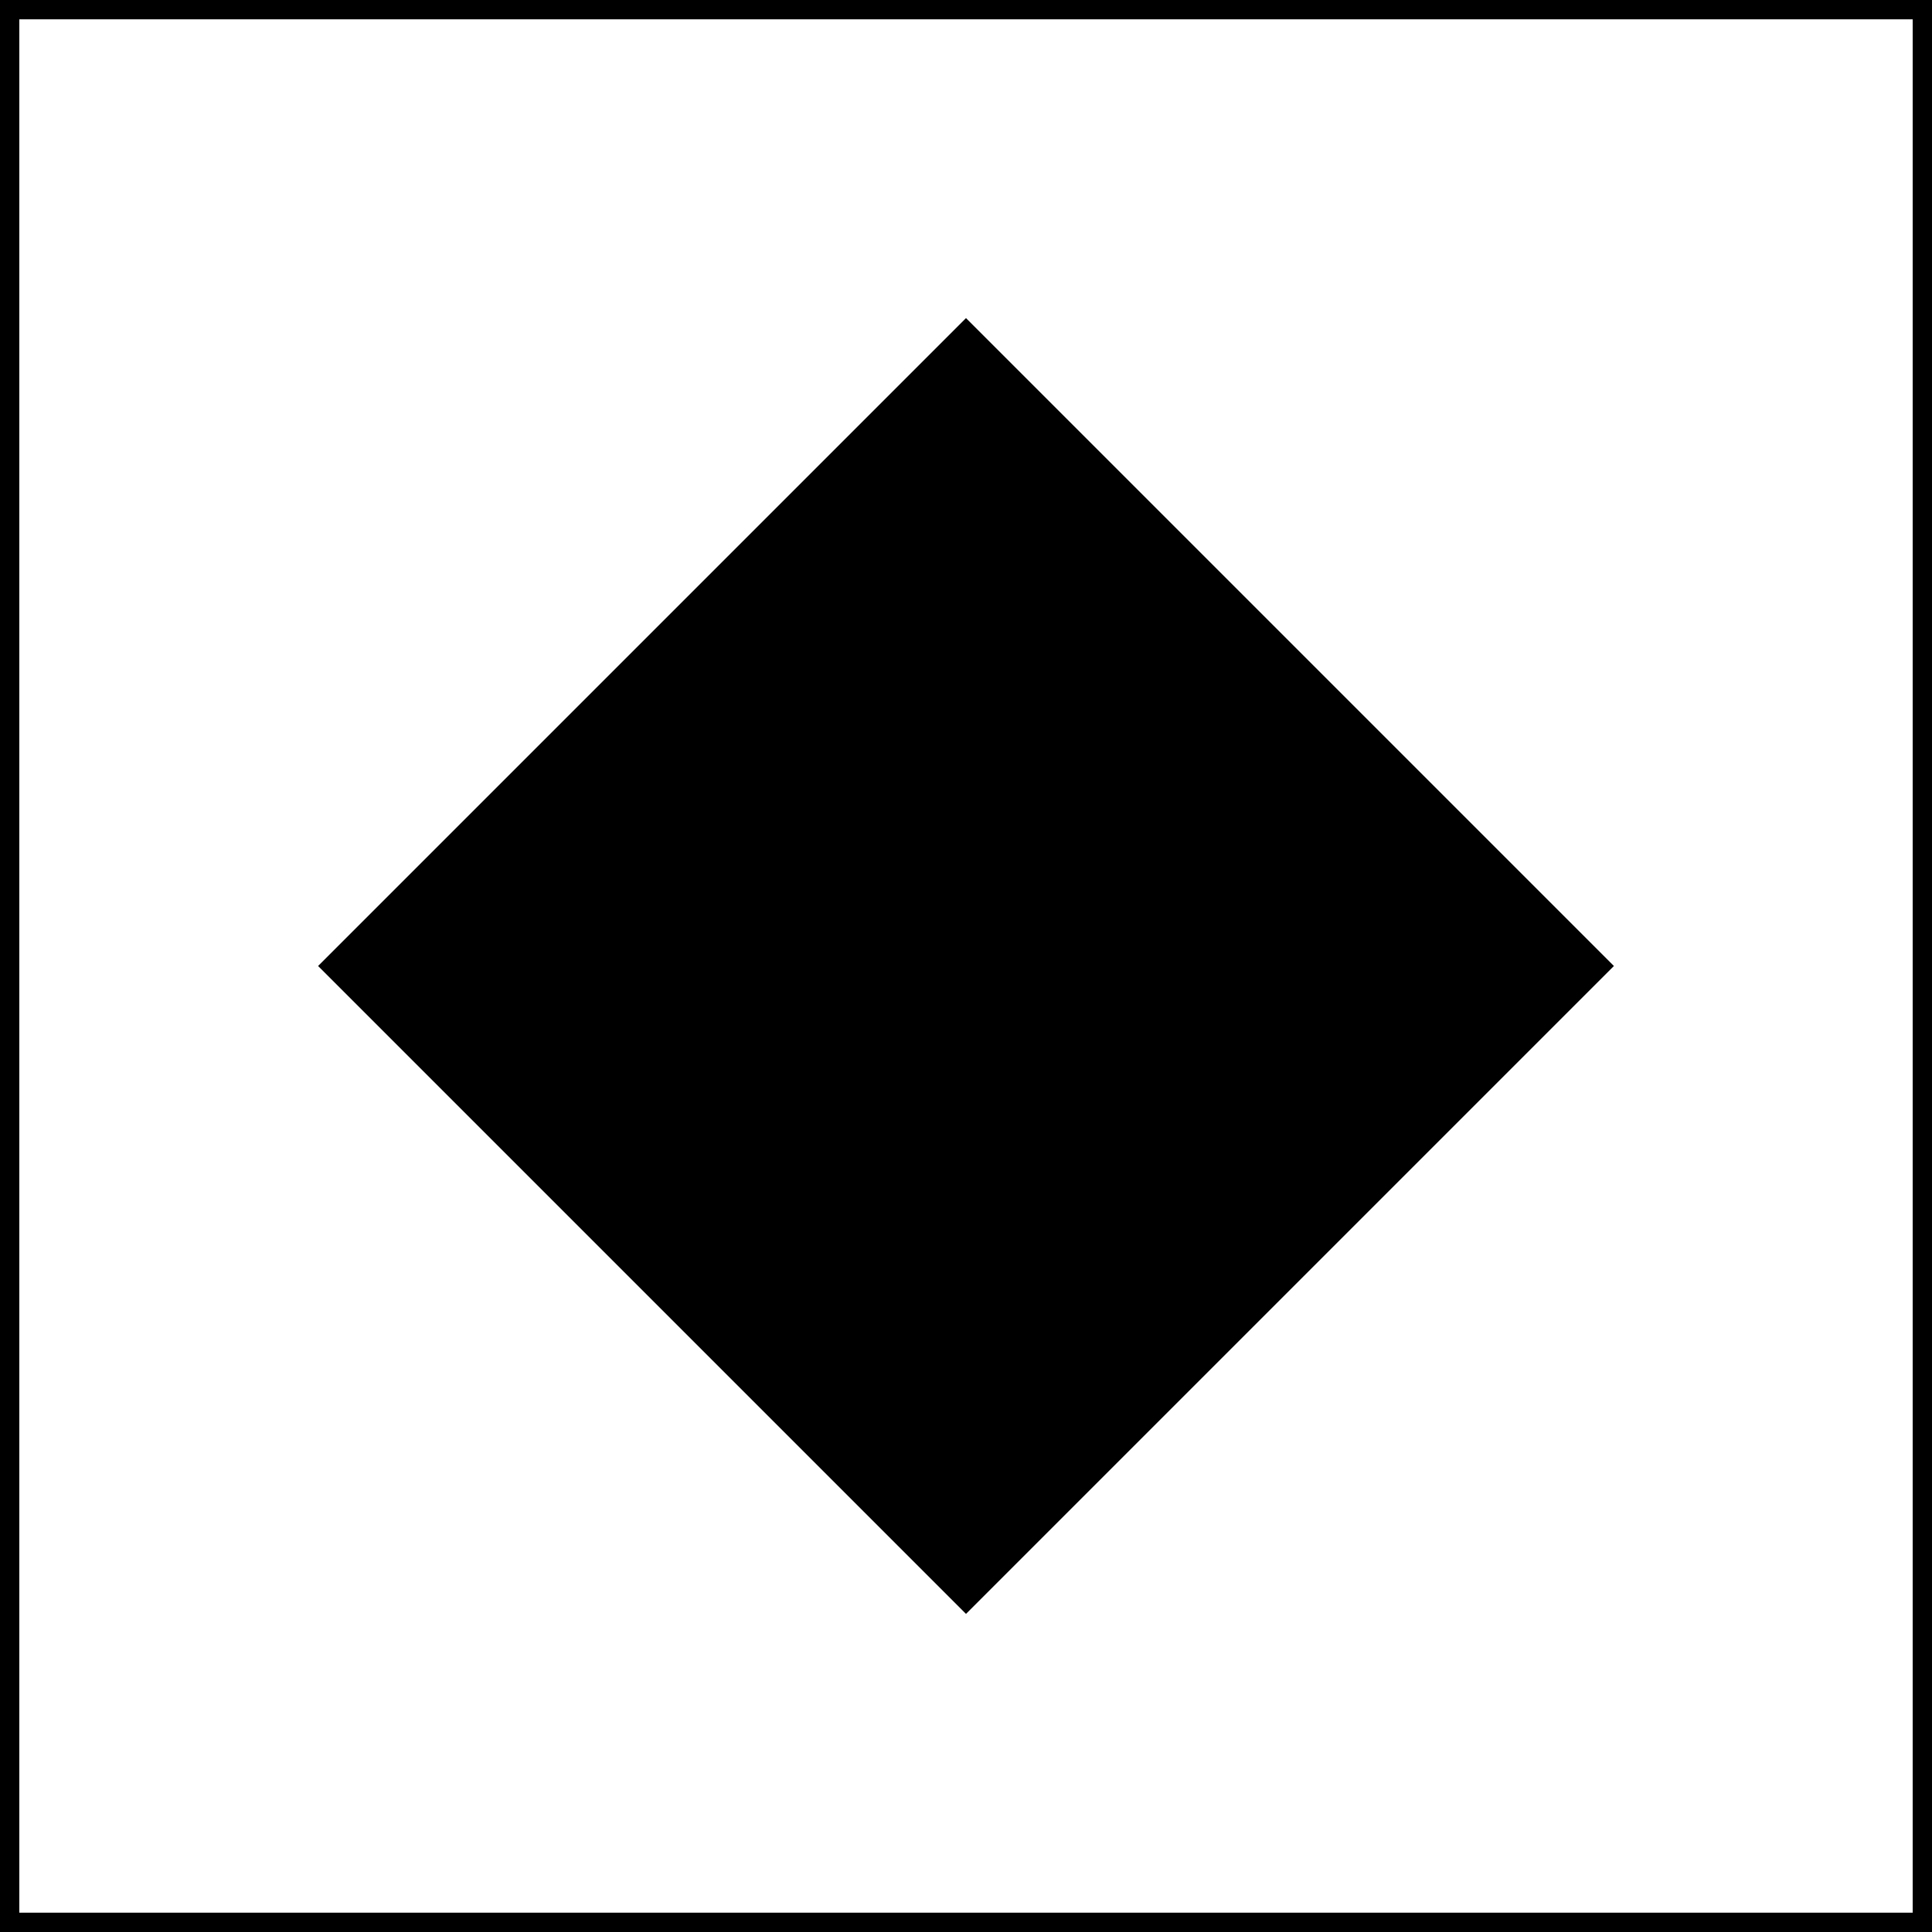
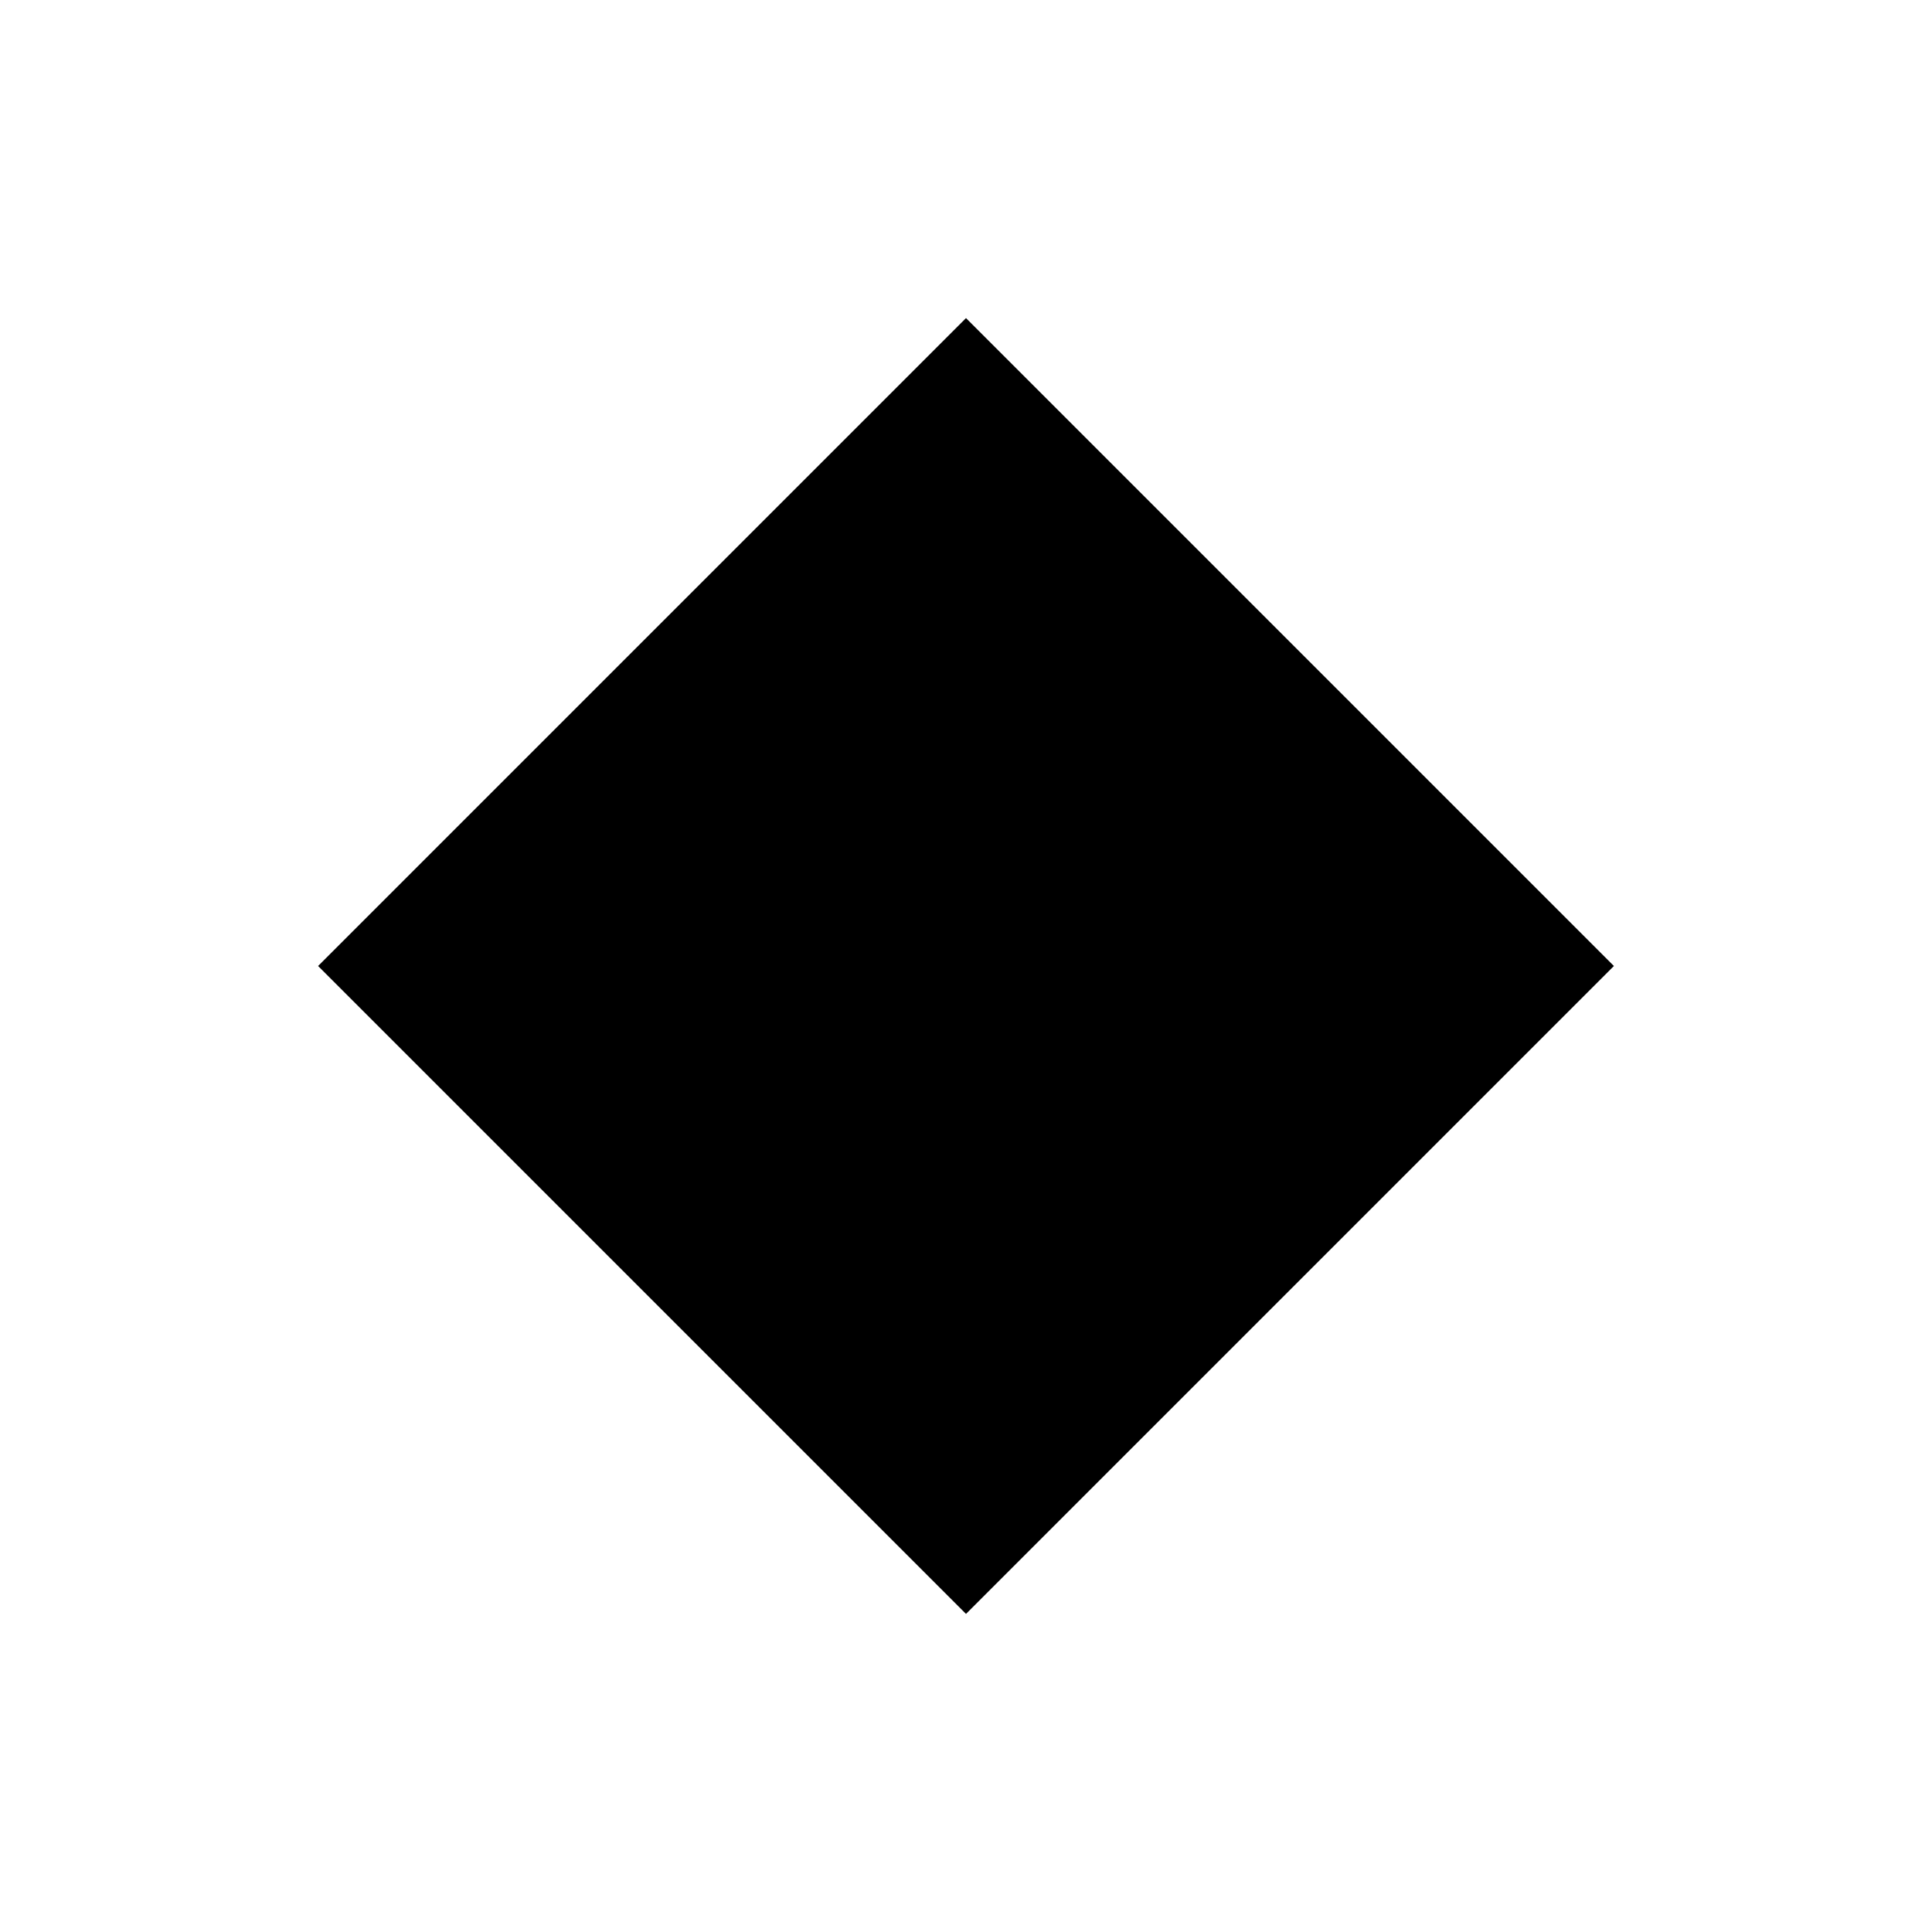
<svg xmlns="http://www.w3.org/2000/svg" width="100" height="100" viewBox="0 0 100 100" fill="none">
-   <rect x="0.5" y="0.5" width="99" height="99" stroke="black" />
  <path fill-rule="evenodd" clip-rule="evenodd" d="M80 50L50 20L20 50L50 80L80 50Z" fill="black" stroke="black" stroke-width="5" stroke-miterlimit="10" />
</svg>
